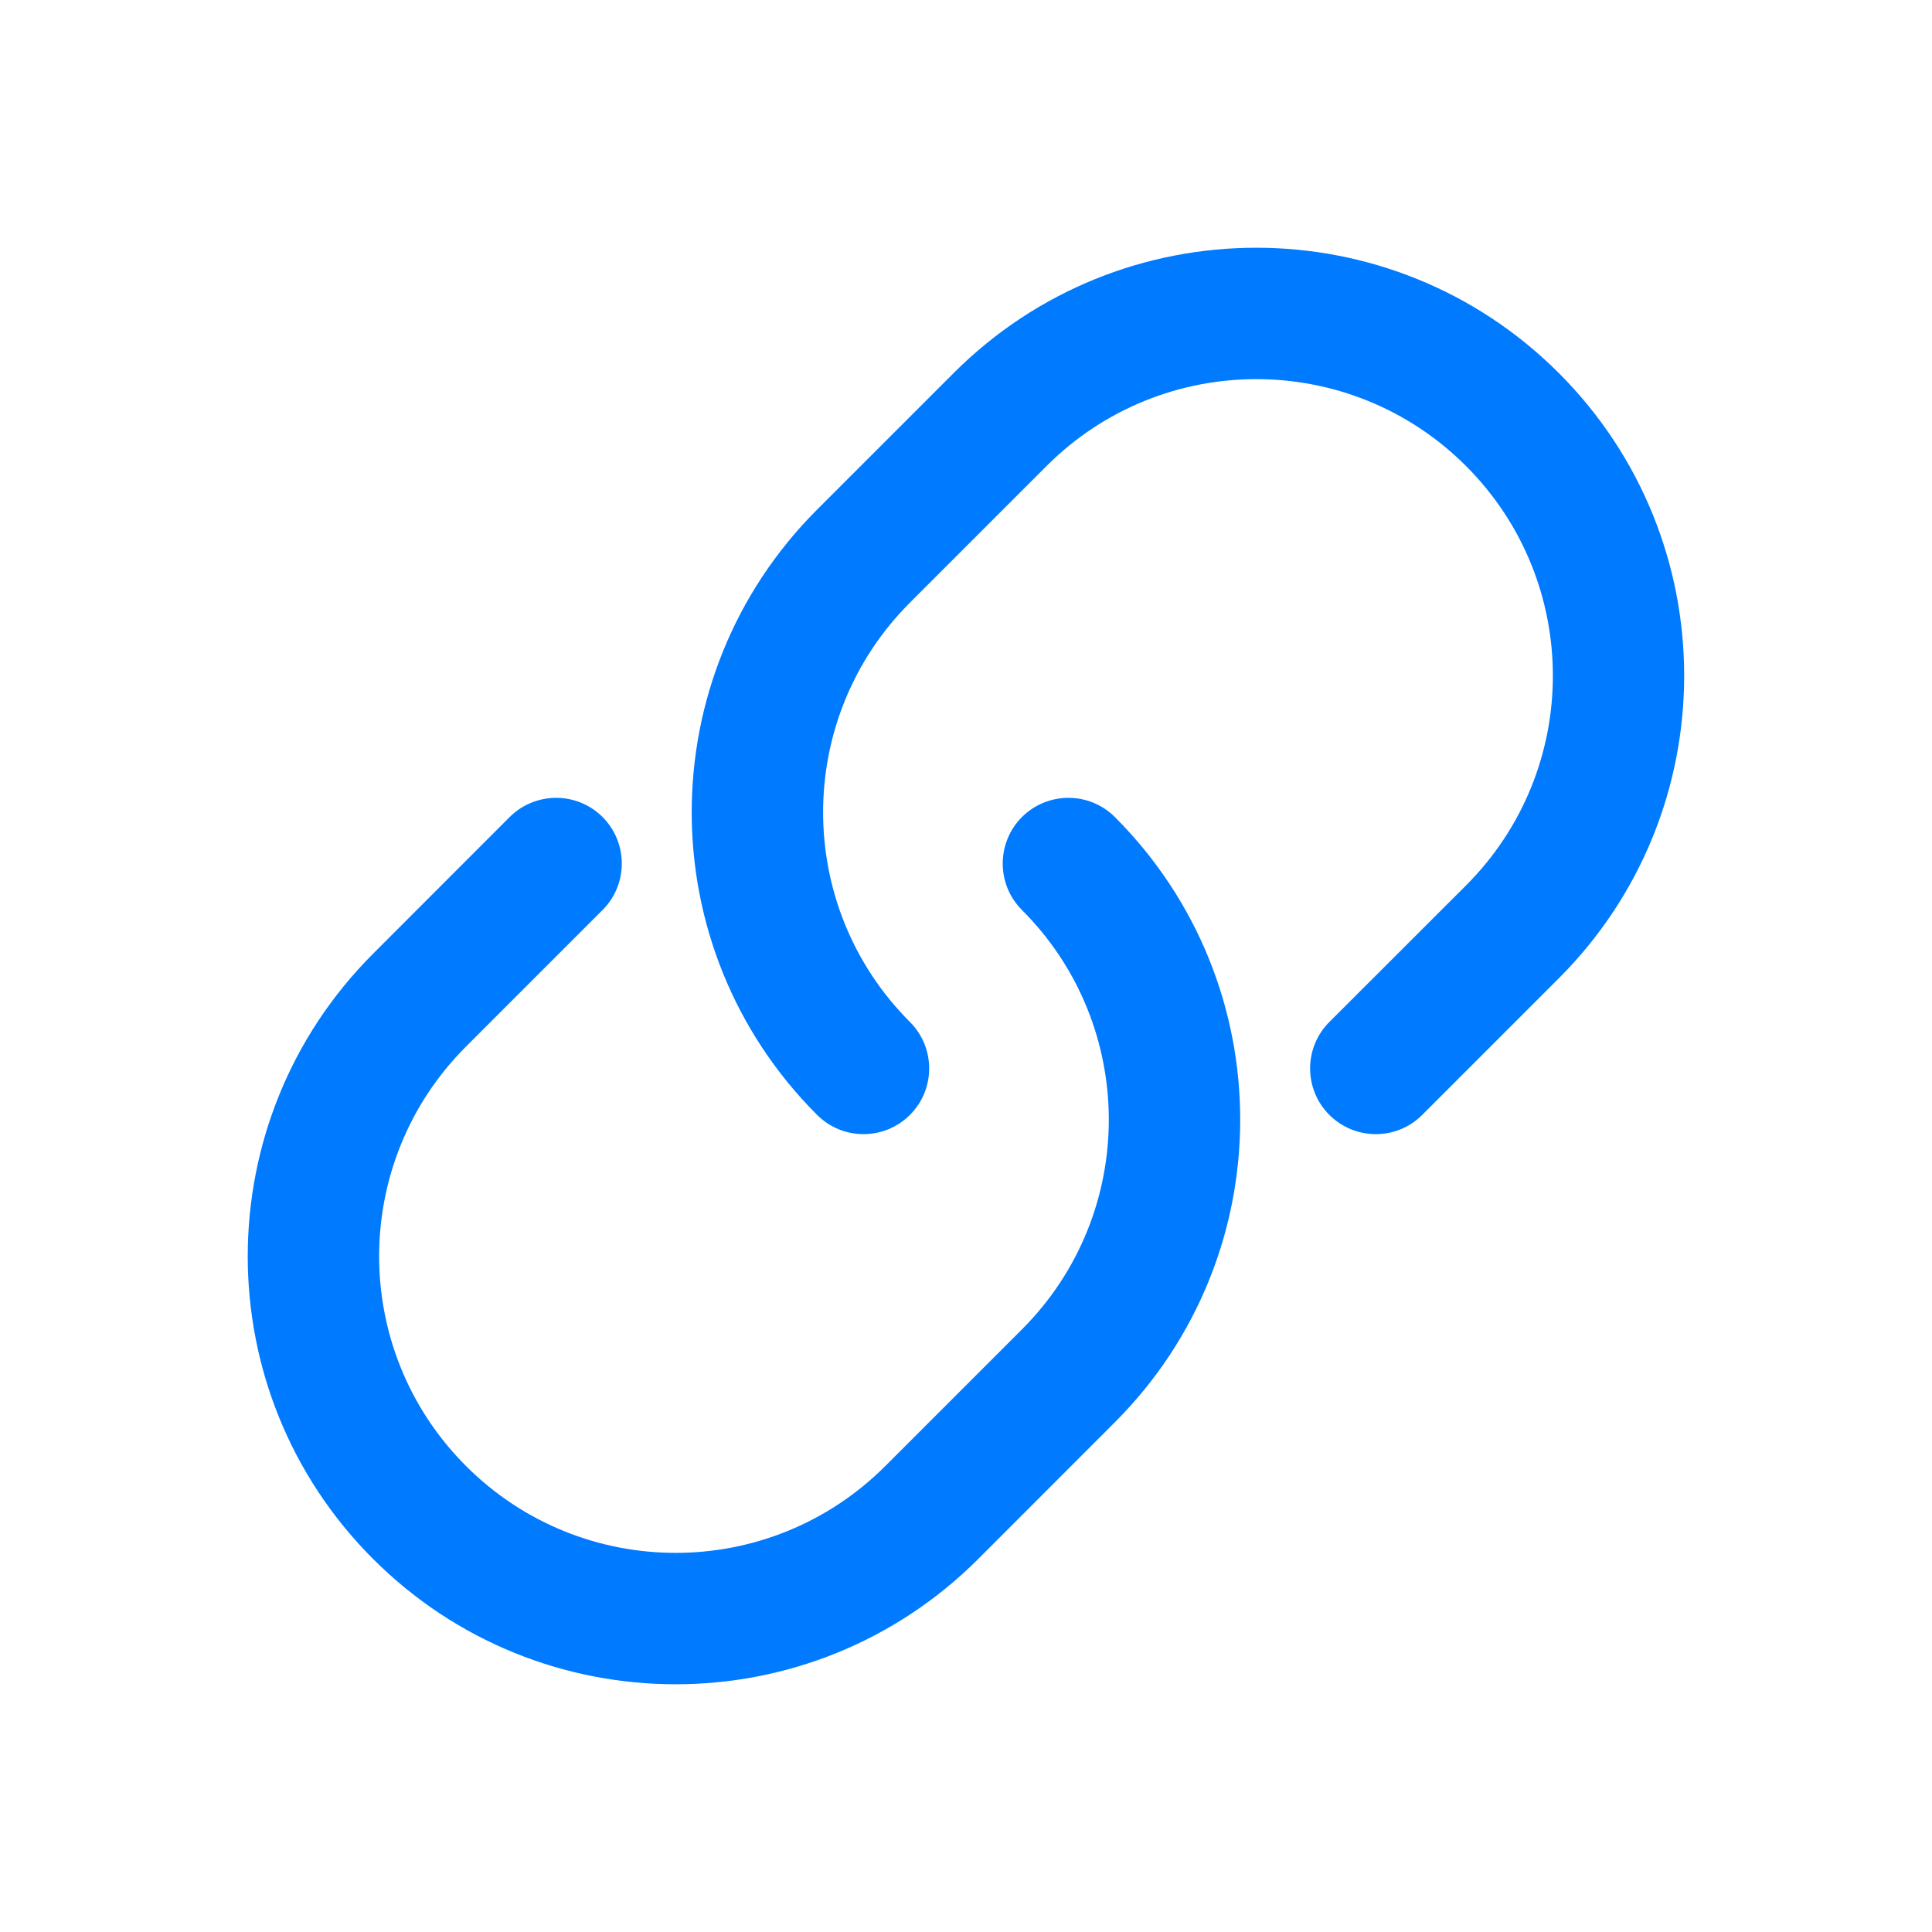
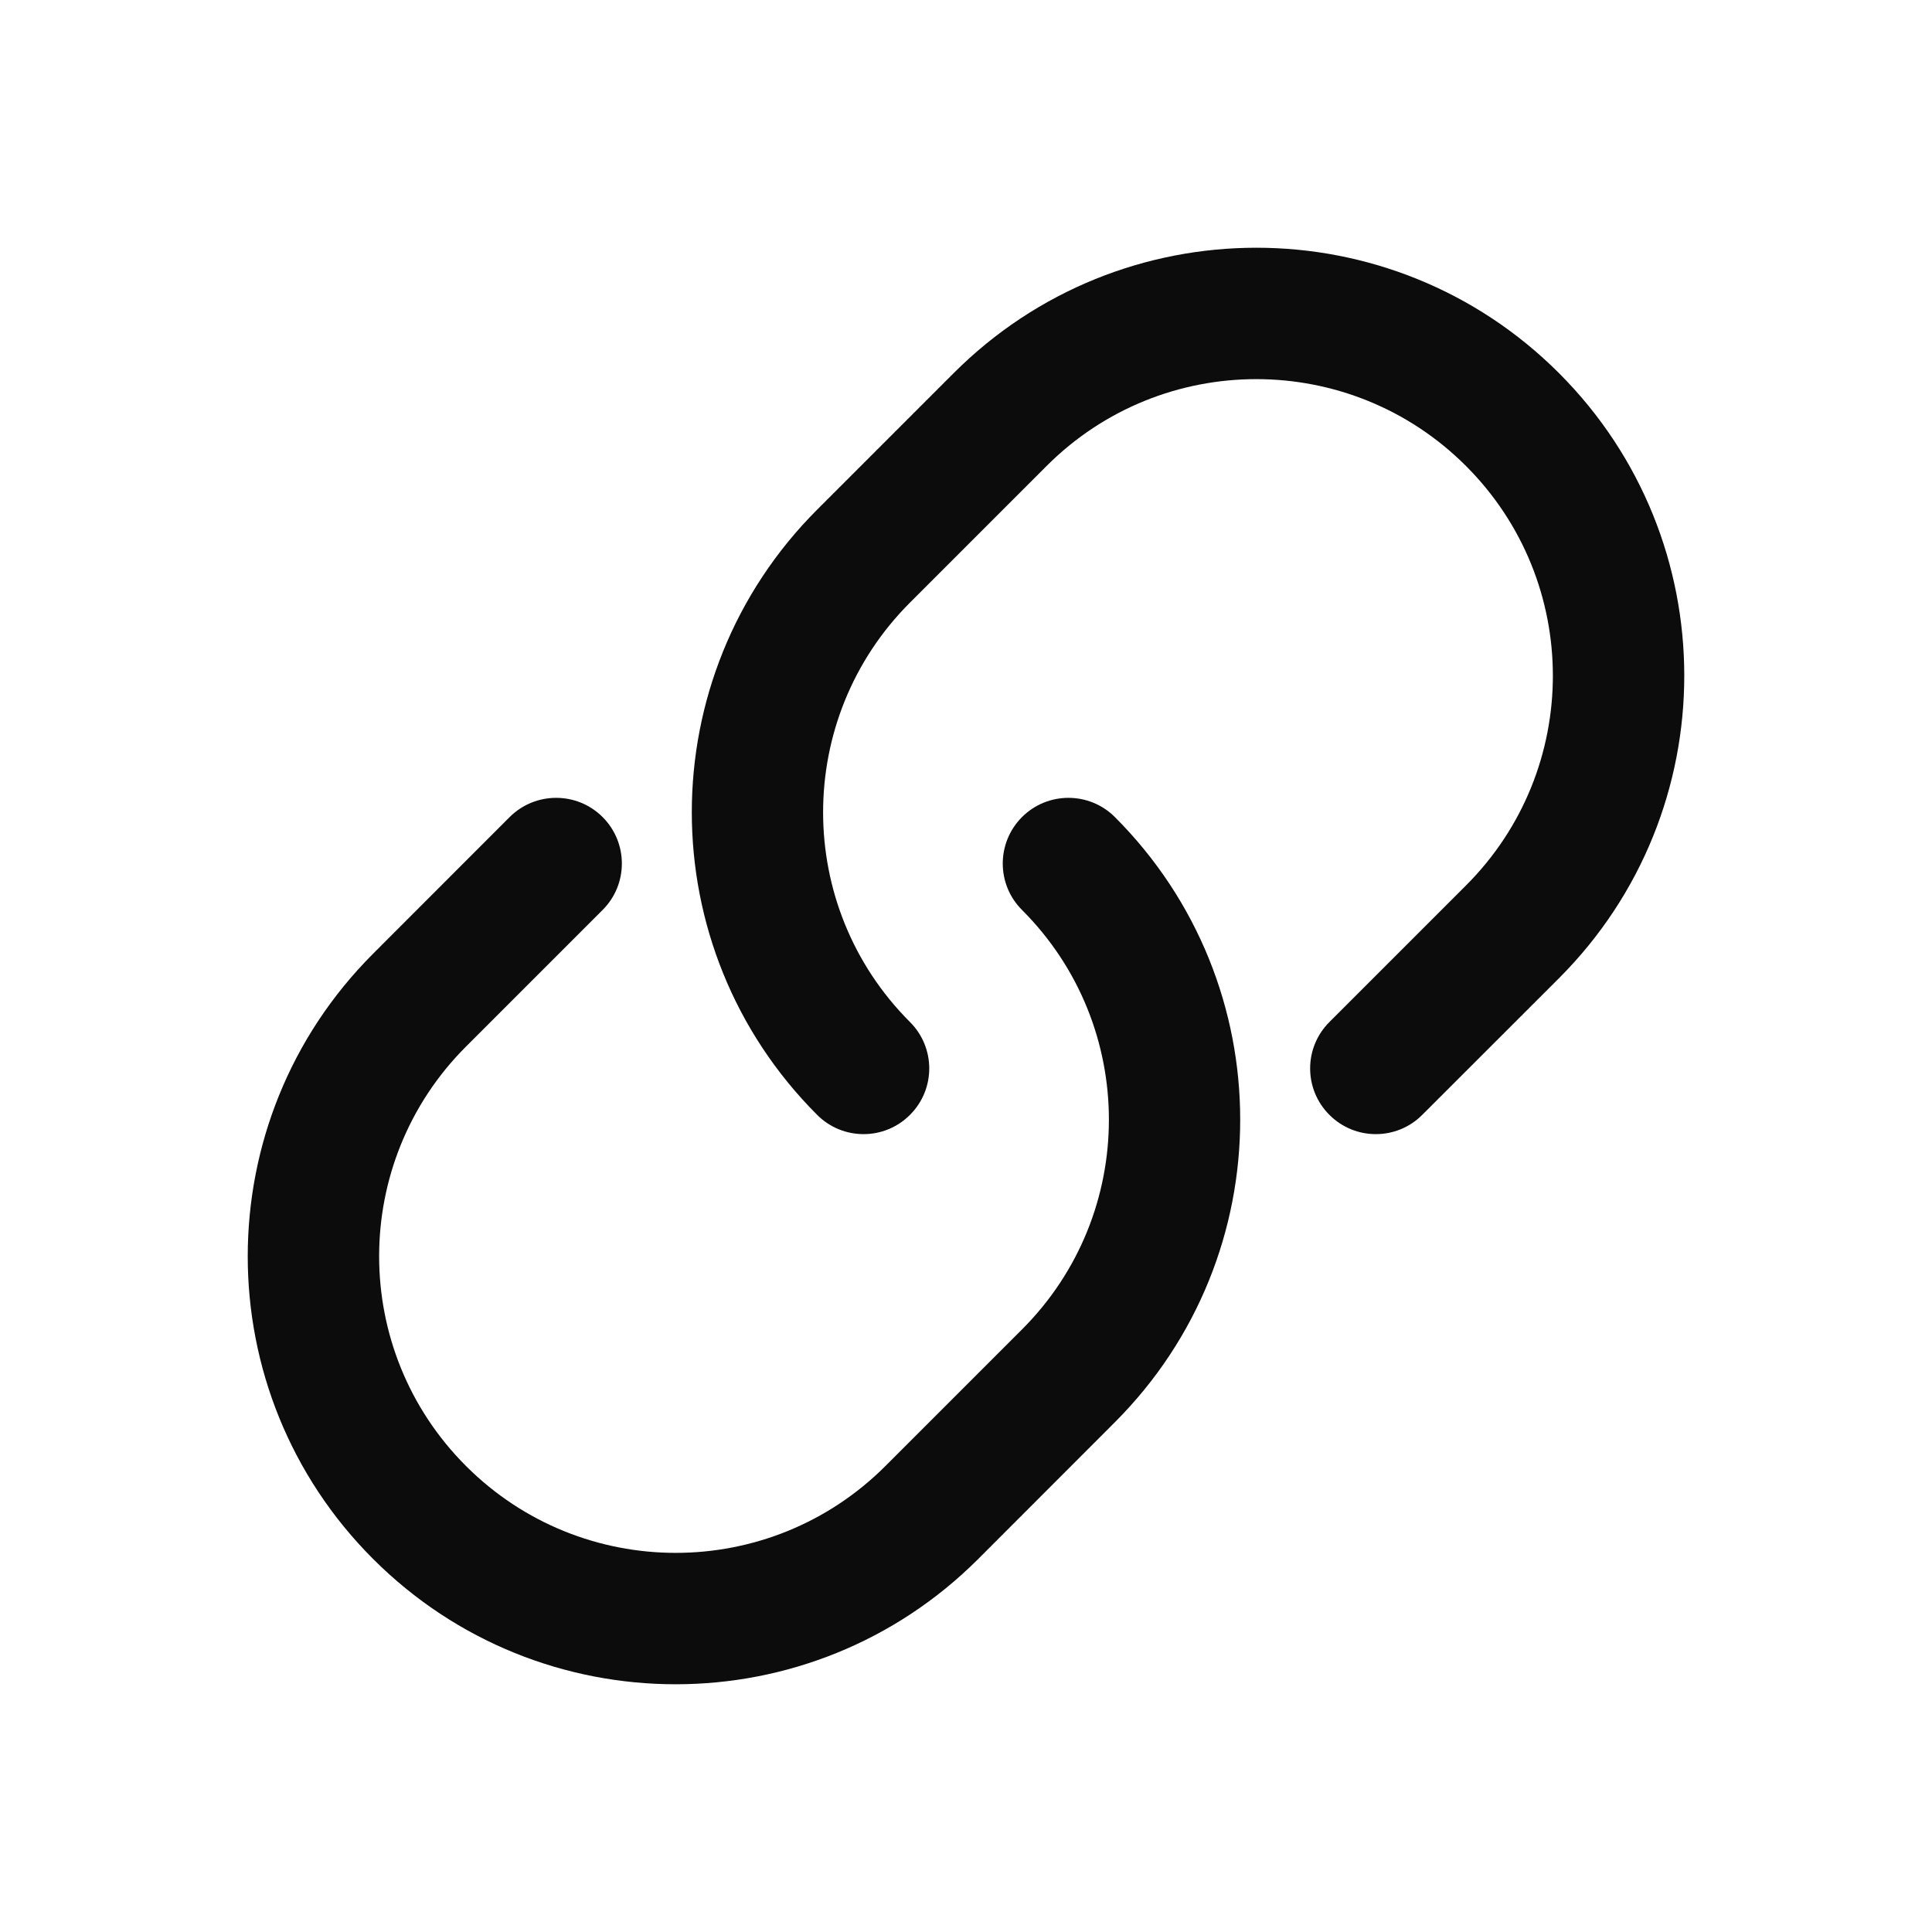
<svg xmlns="http://www.w3.org/2000/svg" width="20" height="20" viewBox="0 0 20 20" fill="none">
-   <path d="M16.137 3.862C14.407 2.132 11.602 2.132 9.872 3.862L8.458 5.276C6.728 7.006 6.728 9.811 8.458 11.541C8.724 11.807 9.154 11.807 9.42 11.541C9.685 11.276 9.685 10.845 9.42 10.58C8.221 9.381 8.221 7.437 9.42 6.238L10.834 4.824C12.033 3.625 13.977 3.625 15.176 4.824C16.375 6.023 16.375 7.967 15.176 9.166L13.761 10.58C13.496 10.845 13.496 11.276 13.761 11.541C14.027 11.807 14.458 11.807 14.723 11.541L16.137 10.127C17.867 8.397 17.867 5.592 16.137 3.862Z" fill="#007AFF" />
-   <path d="M3.862 16.138C5.592 17.868 8.397 17.868 10.127 16.138L11.541 14.723C13.271 12.993 13.271 10.188 11.541 8.458C11.276 8.193 10.845 8.193 10.579 8.458C10.314 8.724 10.314 9.155 10.579 9.42C11.778 10.619 11.778 12.563 10.579 13.762L9.165 15.176C7.966 16.375 6.023 16.375 4.824 15.176C3.625 13.977 3.625 12.033 4.824 10.834L6.238 9.42C6.503 9.155 6.503 8.724 6.238 8.458C5.972 8.193 5.542 8.193 5.276 8.458L3.862 9.873C2.132 11.603 2.132 14.408 3.862 16.138Z" fill="#007AFF" />
+   <path d="M16.138 3.862C14.408 2.132 11.603 2.132 9.873 3.862L8.459 5.276C6.729 7.006 6.729 9.811 8.459 11.541C8.724 11.807 9.155 11.807 9.42 11.541C9.686 11.276 9.686 10.845 9.42 10.58C8.221 9.381 8.221 7.437 9.42 6.238L10.834 4.824C12.033 3.625 13.977 3.625 15.176 4.824C16.375 6.023 16.375 7.967 15.176 9.166L13.762 10.58C13.496 10.845 13.496 11.276 13.762 11.541C14.027 11.807 14.458 11.807 14.723 11.541L16.138 10.127C17.868 8.397 17.868 5.592 16.138 3.862Z" fill="black" fill-opacity="0.95" style="fill:black;fill-opacity:0.95;" />
+   <path d="M3.862 16.138C5.592 17.868 8.397 17.868 10.127 16.138L11.541 14.723C13.271 12.993 13.271 10.188 11.541 8.458C11.276 8.193 10.845 8.193 10.58 8.458C10.314 8.724 10.314 9.155 10.58 9.42C11.779 10.619 11.779 12.563 10.58 13.762L9.166 15.176C7.967 16.375 6.023 16.375 4.824 15.176C3.625 13.977 3.625 12.033 4.824 10.834L6.238 9.42C6.504 9.155 6.504 8.724 6.238 8.458C5.973 8.193 5.542 8.193 5.276 8.458L3.862 9.873C2.132 11.603 2.132 14.408 3.862 16.138Z" fill="black" fill-opacity="0.95" style="fill:black;fill-opacity:0.95;" />
</svg>
